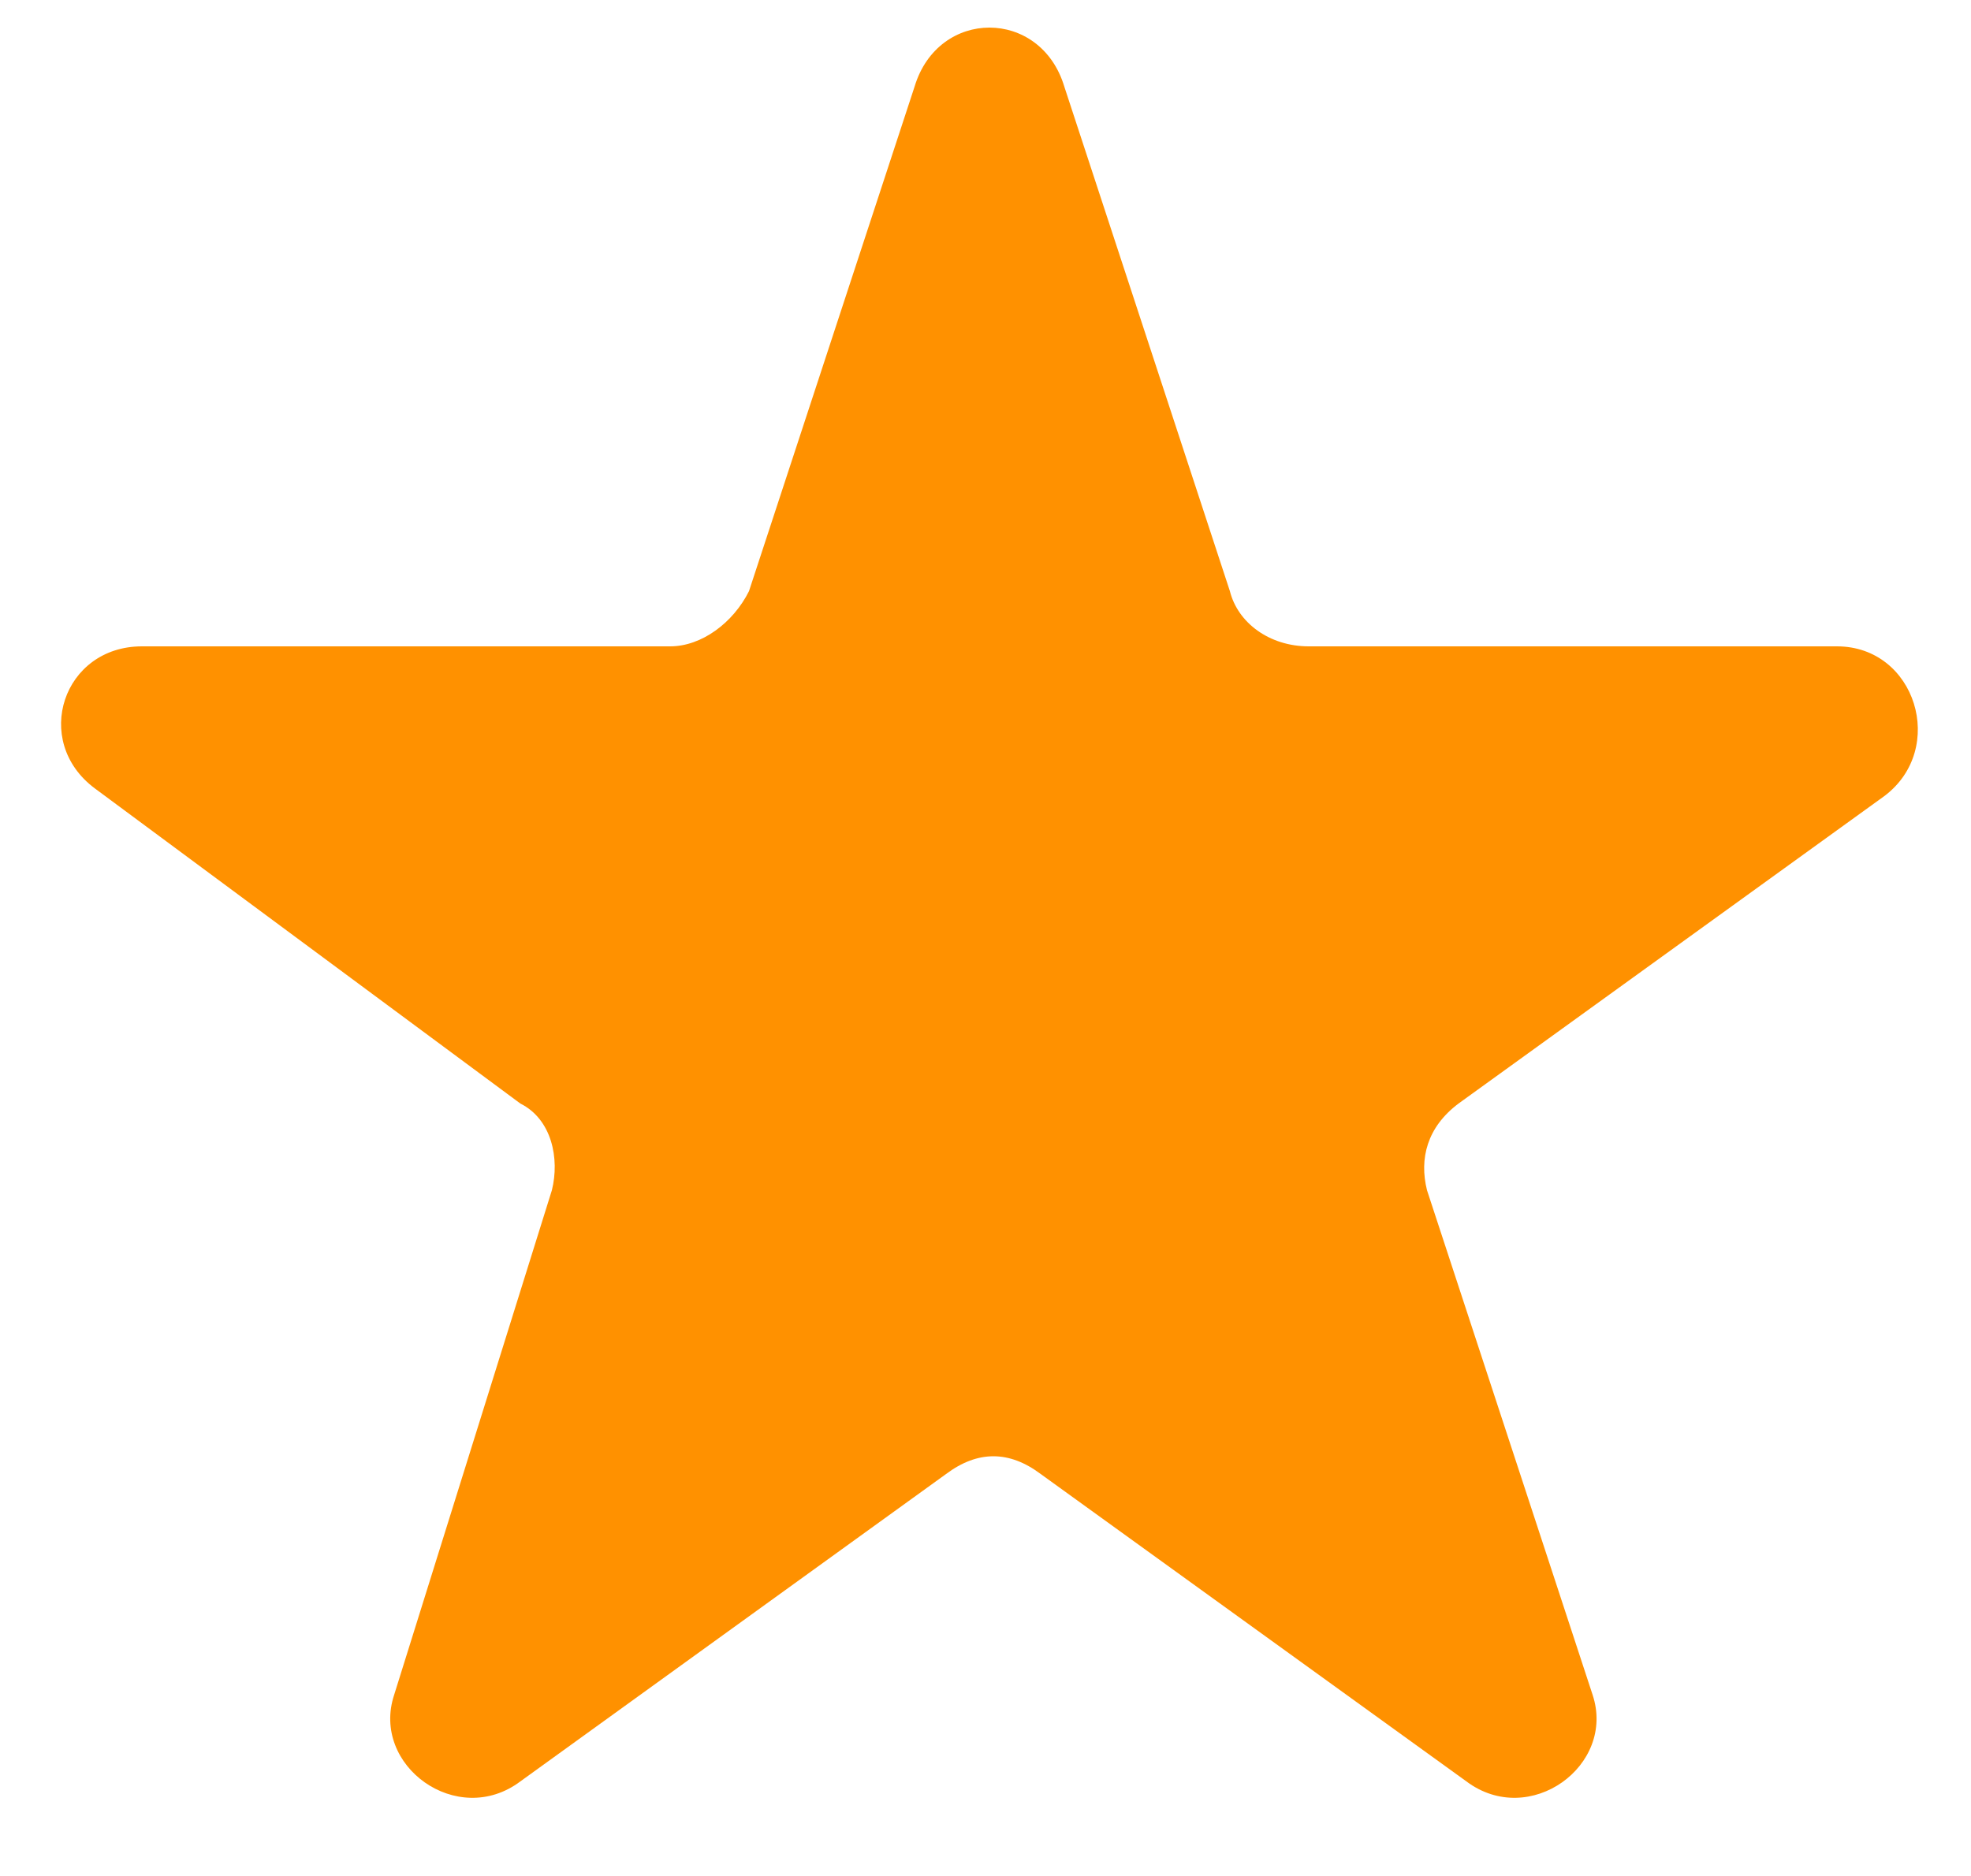
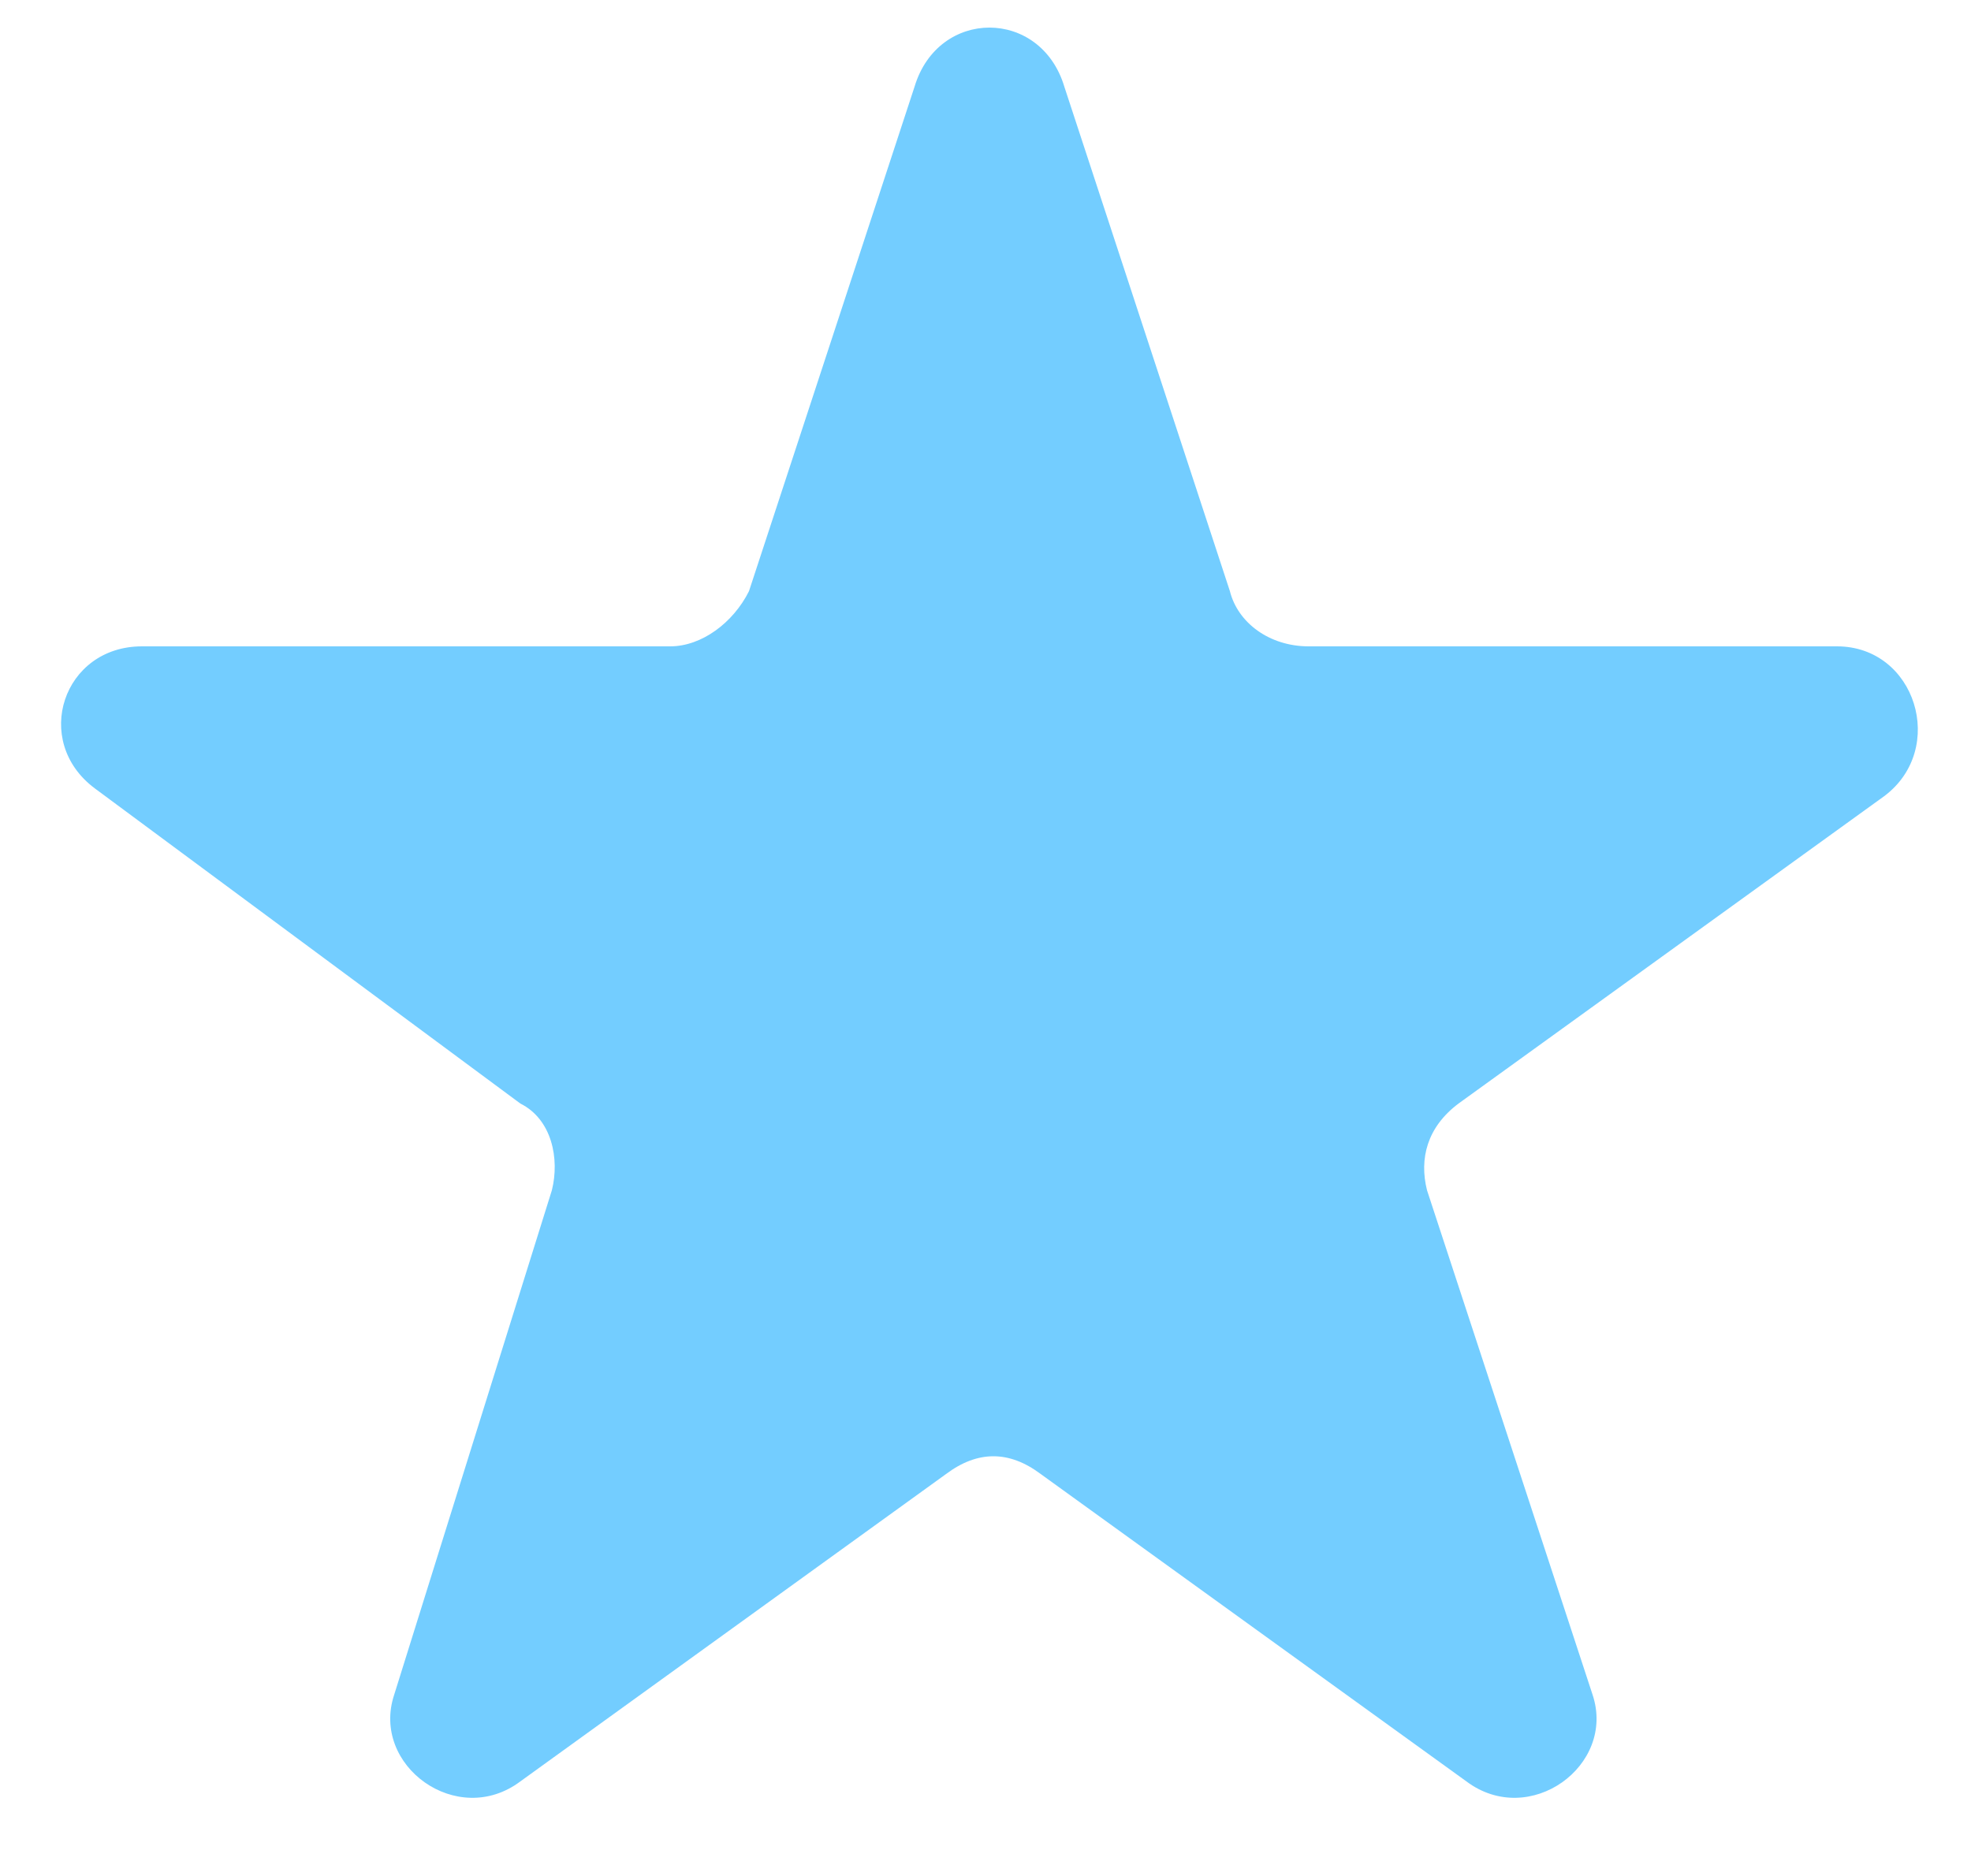
<svg xmlns="http://www.w3.org/2000/svg" version="1.1" id="Camada_1" x="0px" y="0px" viewBox="0 0 25 23.8" style="enable-background:new 0 0 25 23.8;" xml:space="preserve">
  <style type="text/css">
- 	.st0{fill:#FF9100;}
+ 	.st0{fill:#73CDFF;}
</style>
  <path class="st0" d="M13.5,1.1l2.1,6.4c0.1,0.4,0.5,0.7,1,0.7h6.7c1,0,1.4,1.3,0.6,1.9l-5.4,3.9c-0.4,0.3-0.5,0.7-0.4,1.1l2.1,6.4  c0.3,0.9-0.8,1.7-1.6,1.1l-5.4-3.9c-0.4-0.3-0.8-0.3-1.2,0l-5.4,3.9c-0.8,0.6-1.9-0.2-1.6-1.1L7,15.1c0.1-0.4,0-0.9-0.4-1.1L1.2,10  C0.4,9.4,0.8,8.2,1.8,8.2h6.7c0.4,0,0.8-0.3,1-0.7l2.1-6.4C11.9,0.1,13.2,0.1,13.5,1.1z" />
</svg>
